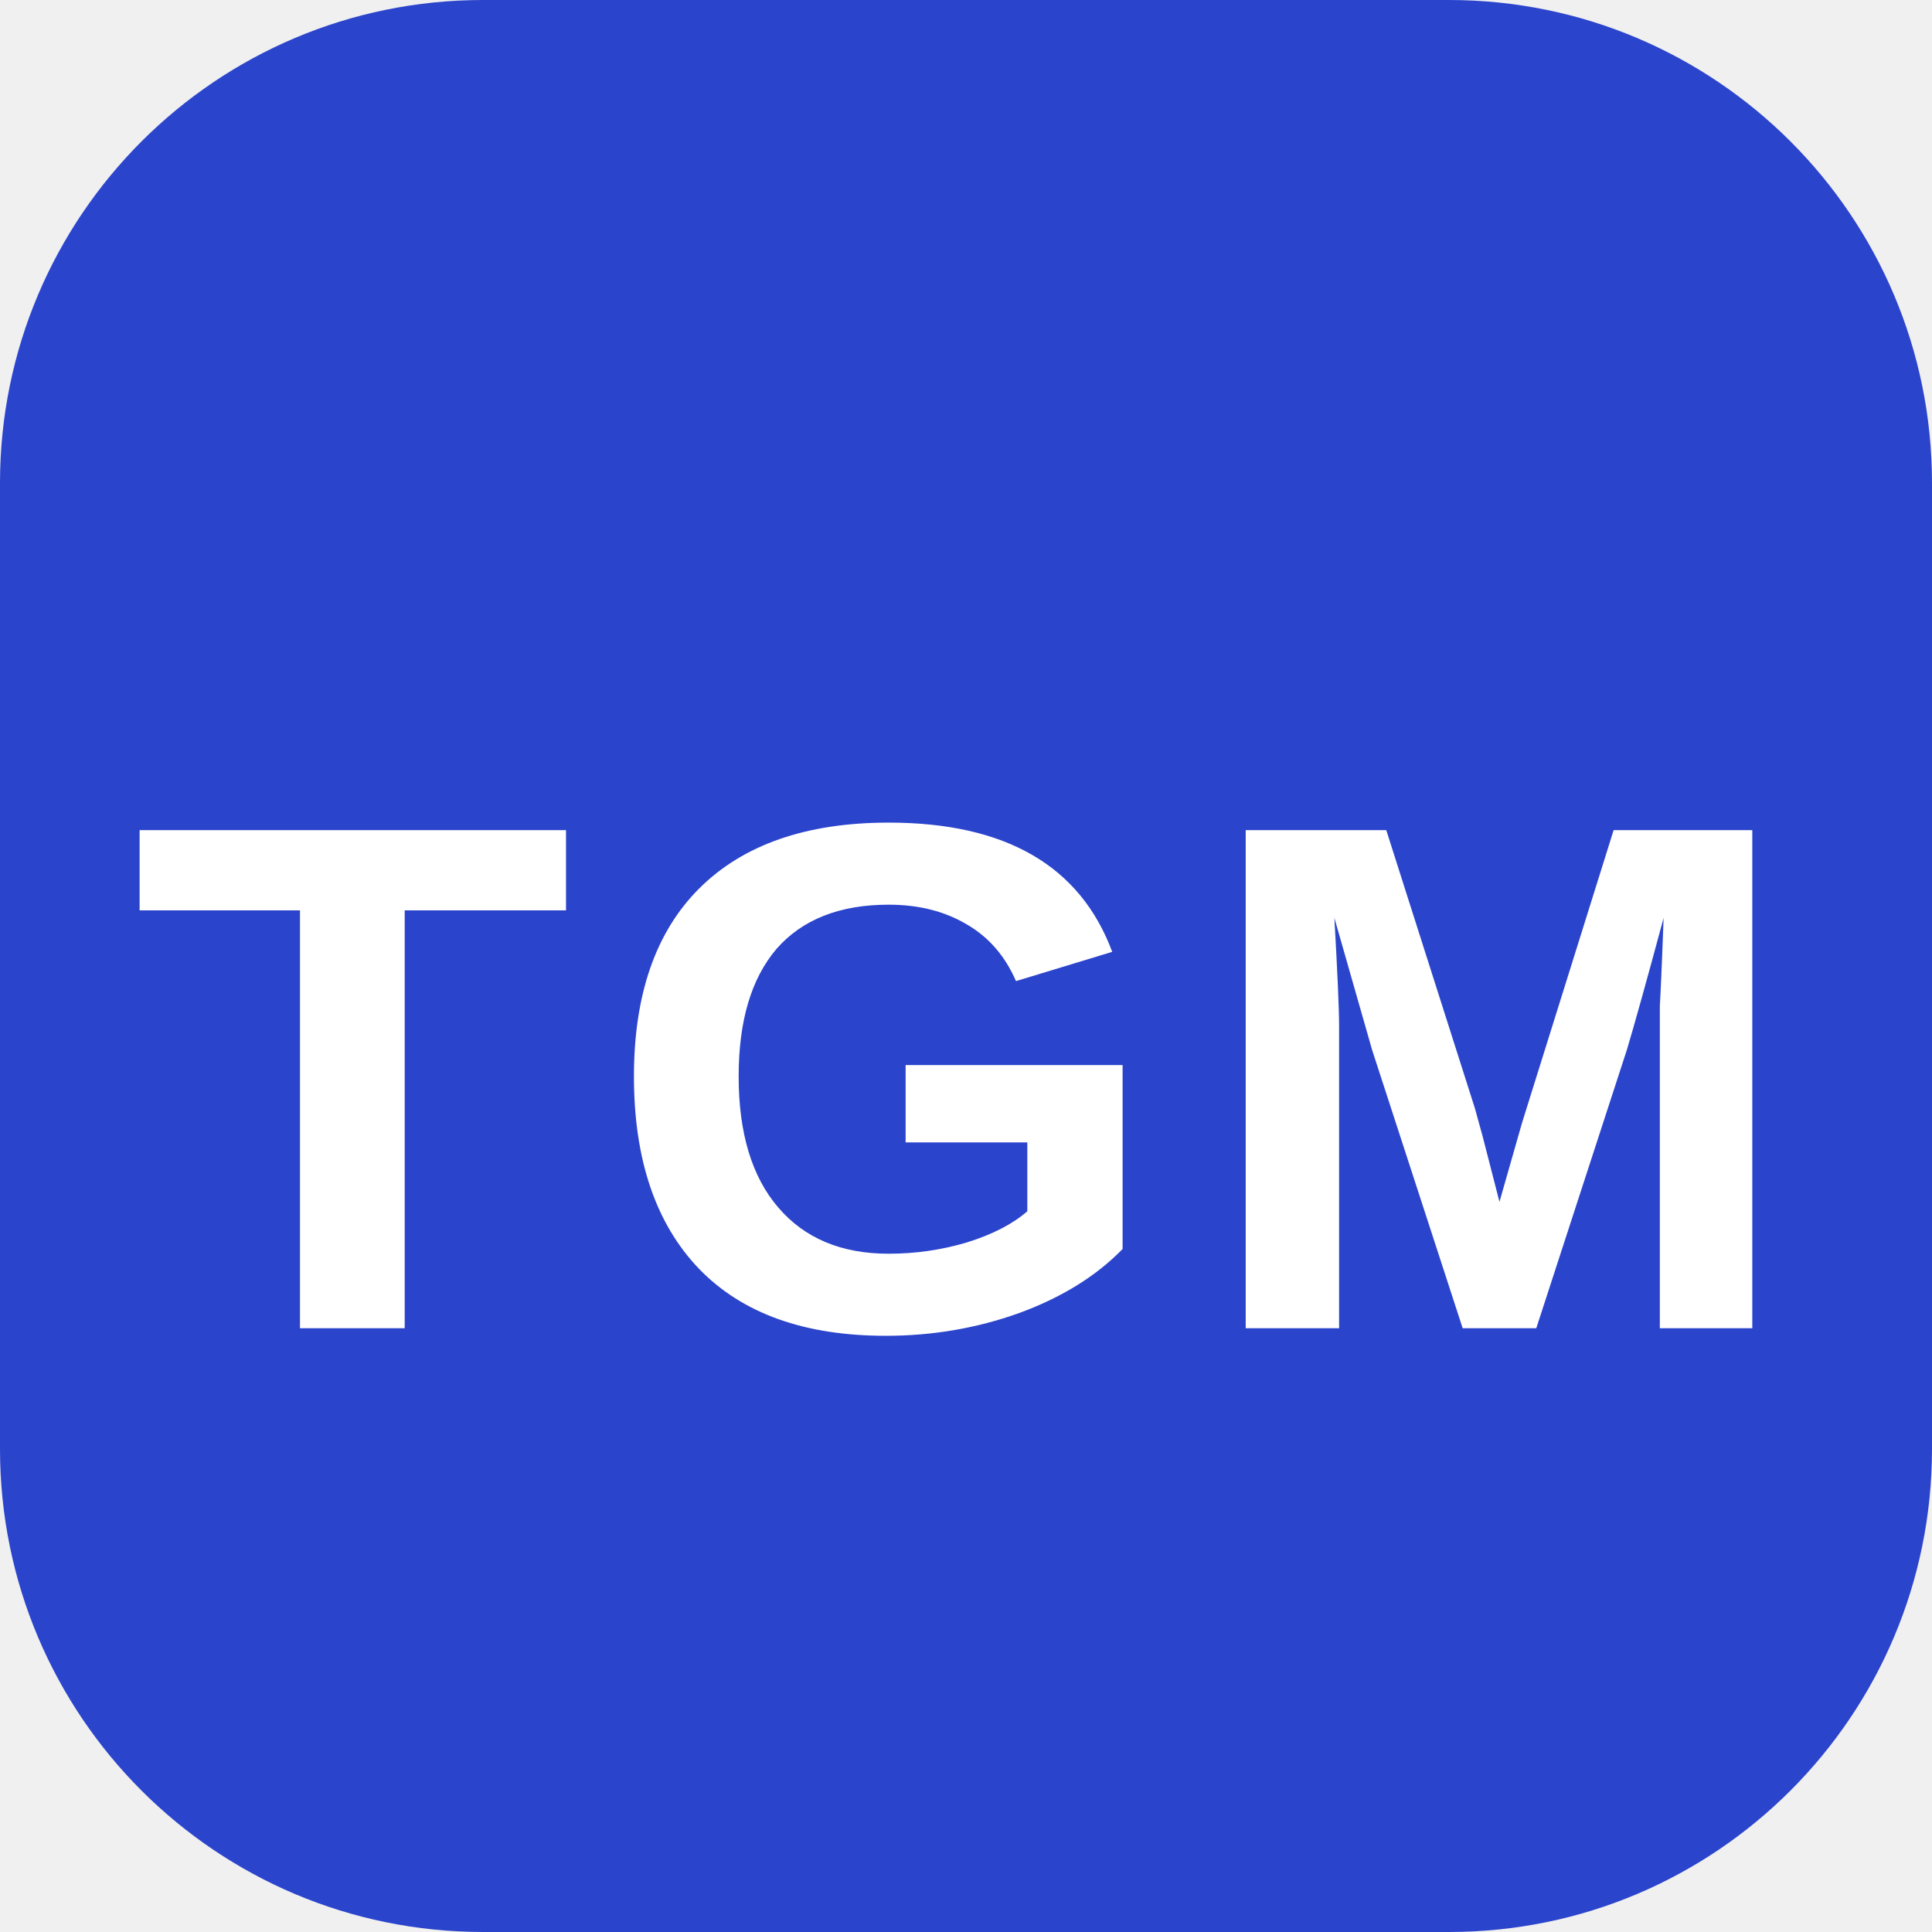
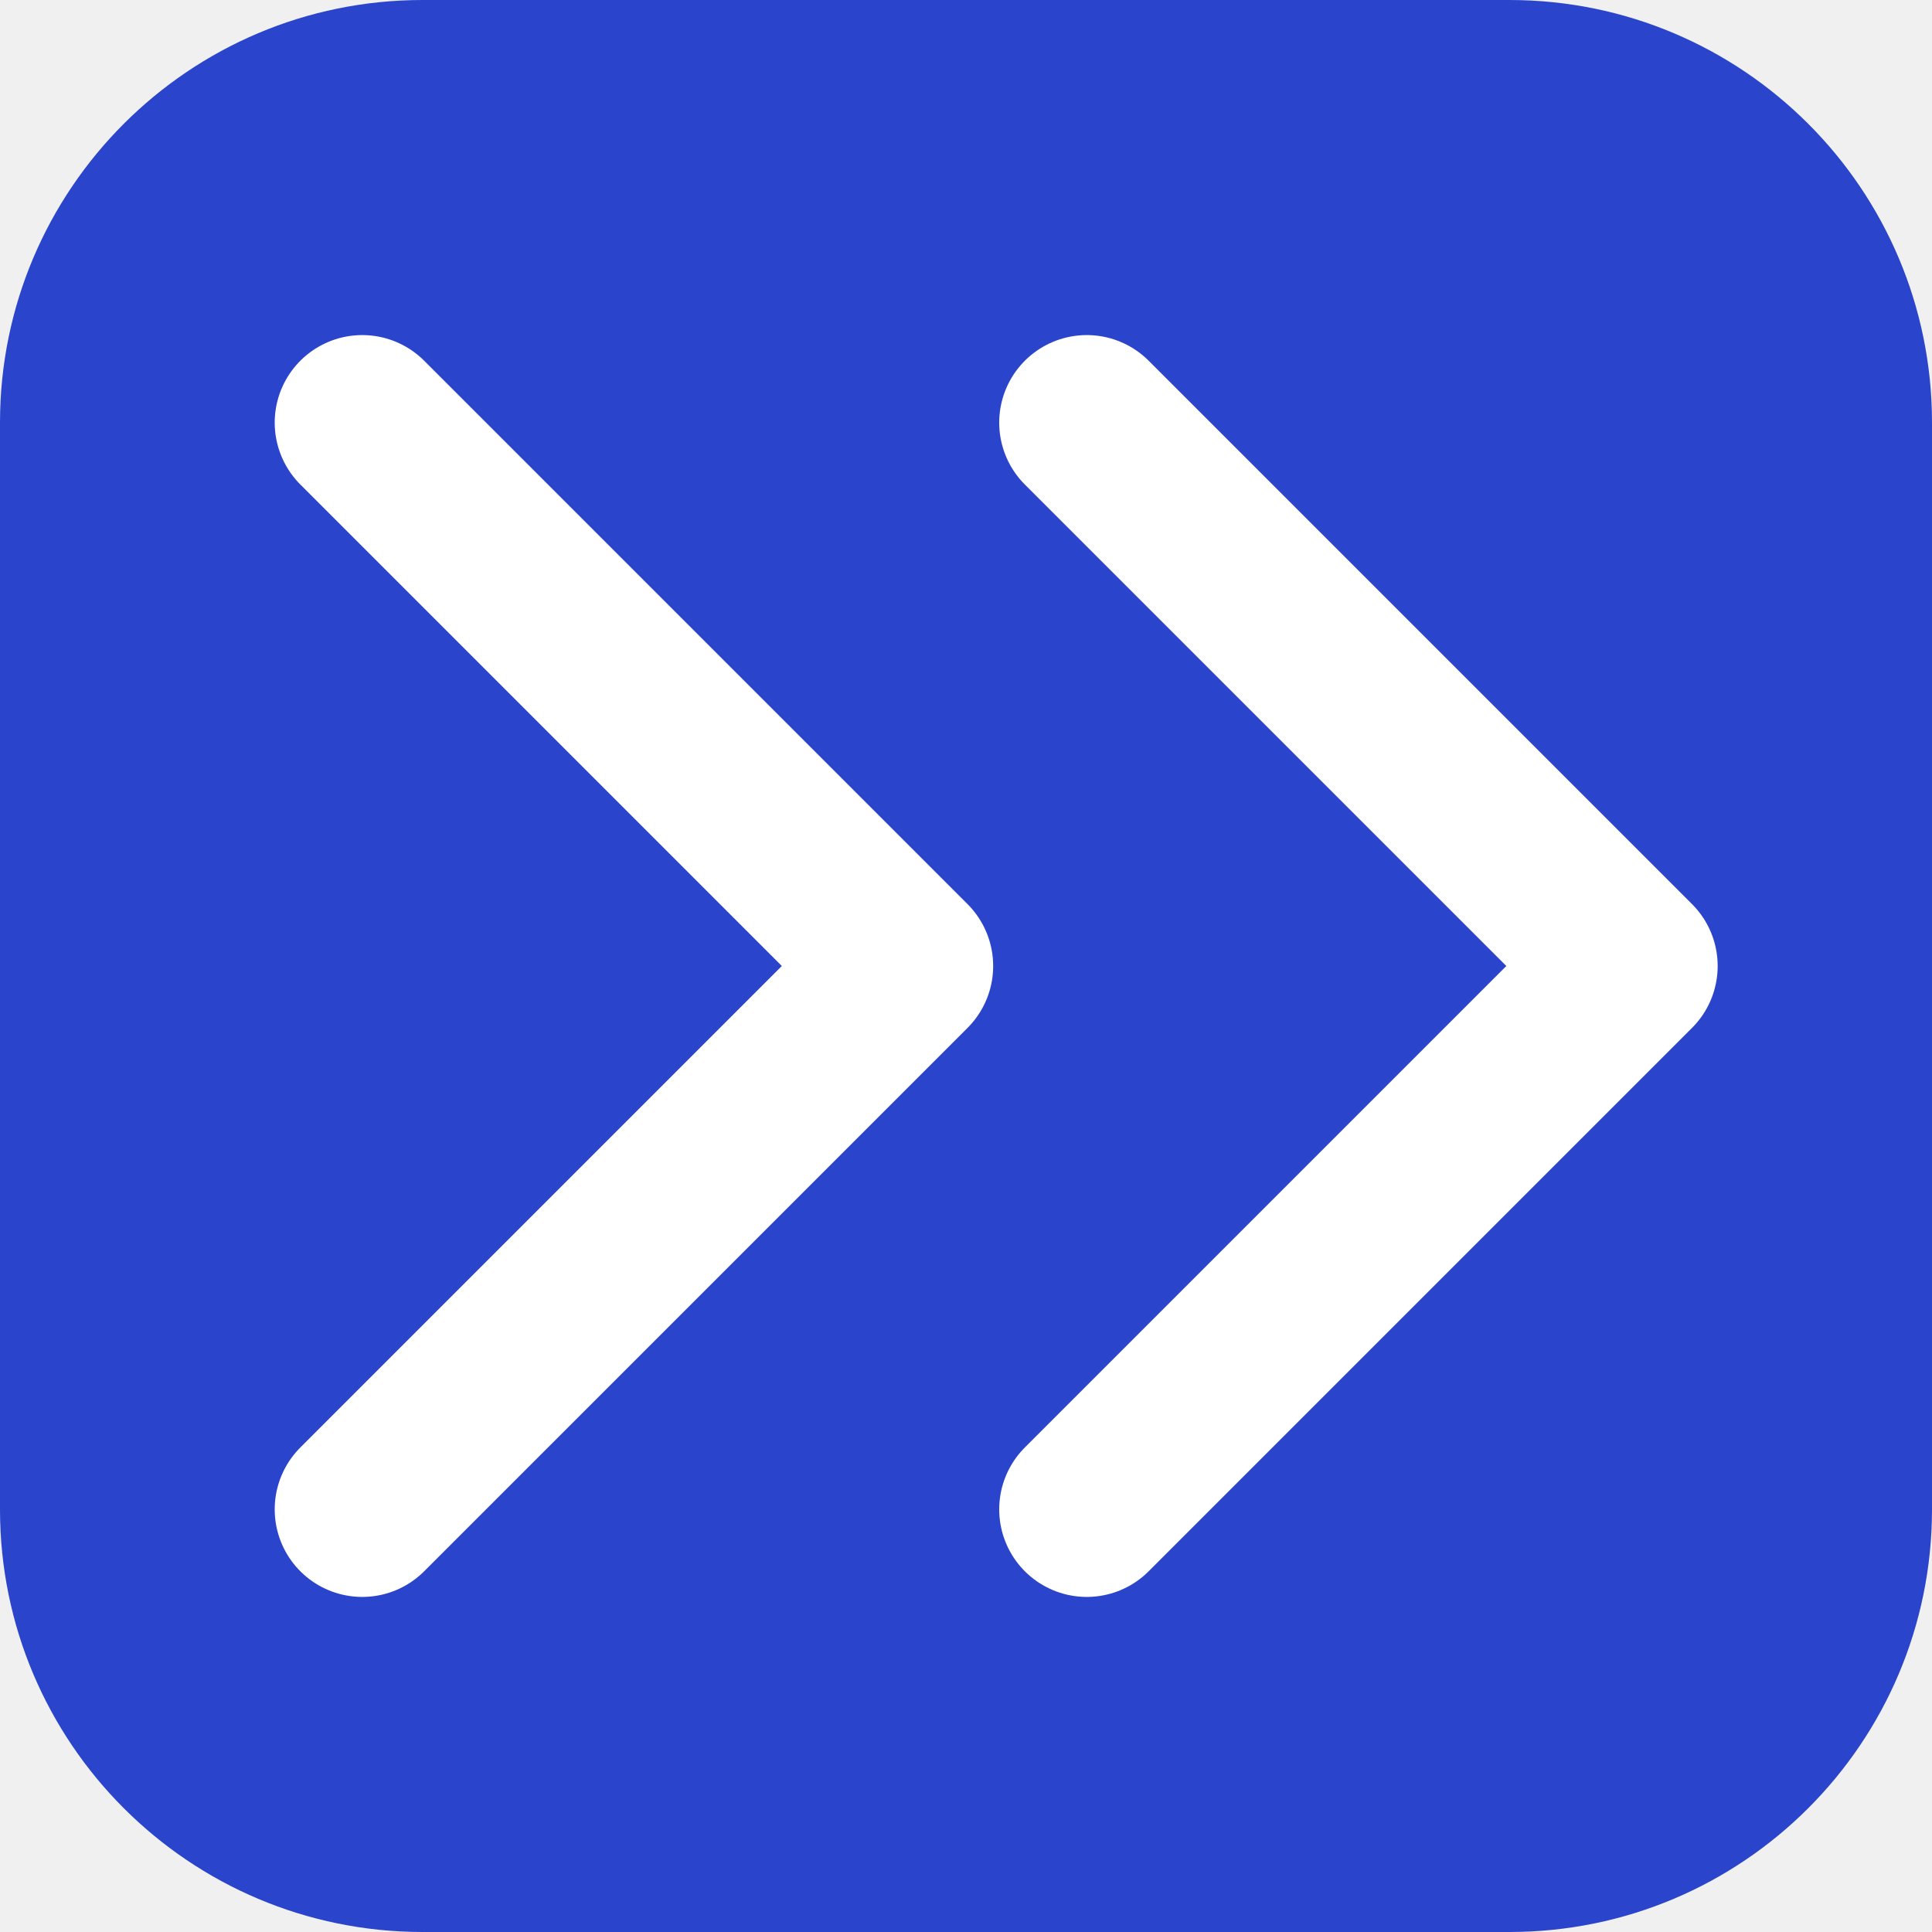
- <svg xmlns="http://www.w3.org/2000/svg" viewBox="0 0 32 32">
-   <rect width="32" height="32" rx="8" fill="#2B44CC" />
-   <text x="16" y="22" text-anchor="middle" fill="white" font-family="Arial,sans-serif" font-weight="900" font-size="12" letter-spacing="0.5">TGM</text>
+ <svg xmlns="http://www.w3.org/2000/svg" viewBox="0 0 32 32" role="img" aria-label="Transgo">
+   <rect width="32" height="32" rx="7" fill="#2B44CC" />
+   <path d="M6,7 L15,16 L6,25" fill="none" stroke="white" stroke-width="2.9" stroke-linecap="round" stroke-linejoin="round" />
+   <path d="M18,7 L27,16 L18,25" fill="none" stroke="white" stroke-width="2.9" stroke-linecap="round" stroke-linejoin="round" />
</svg>
